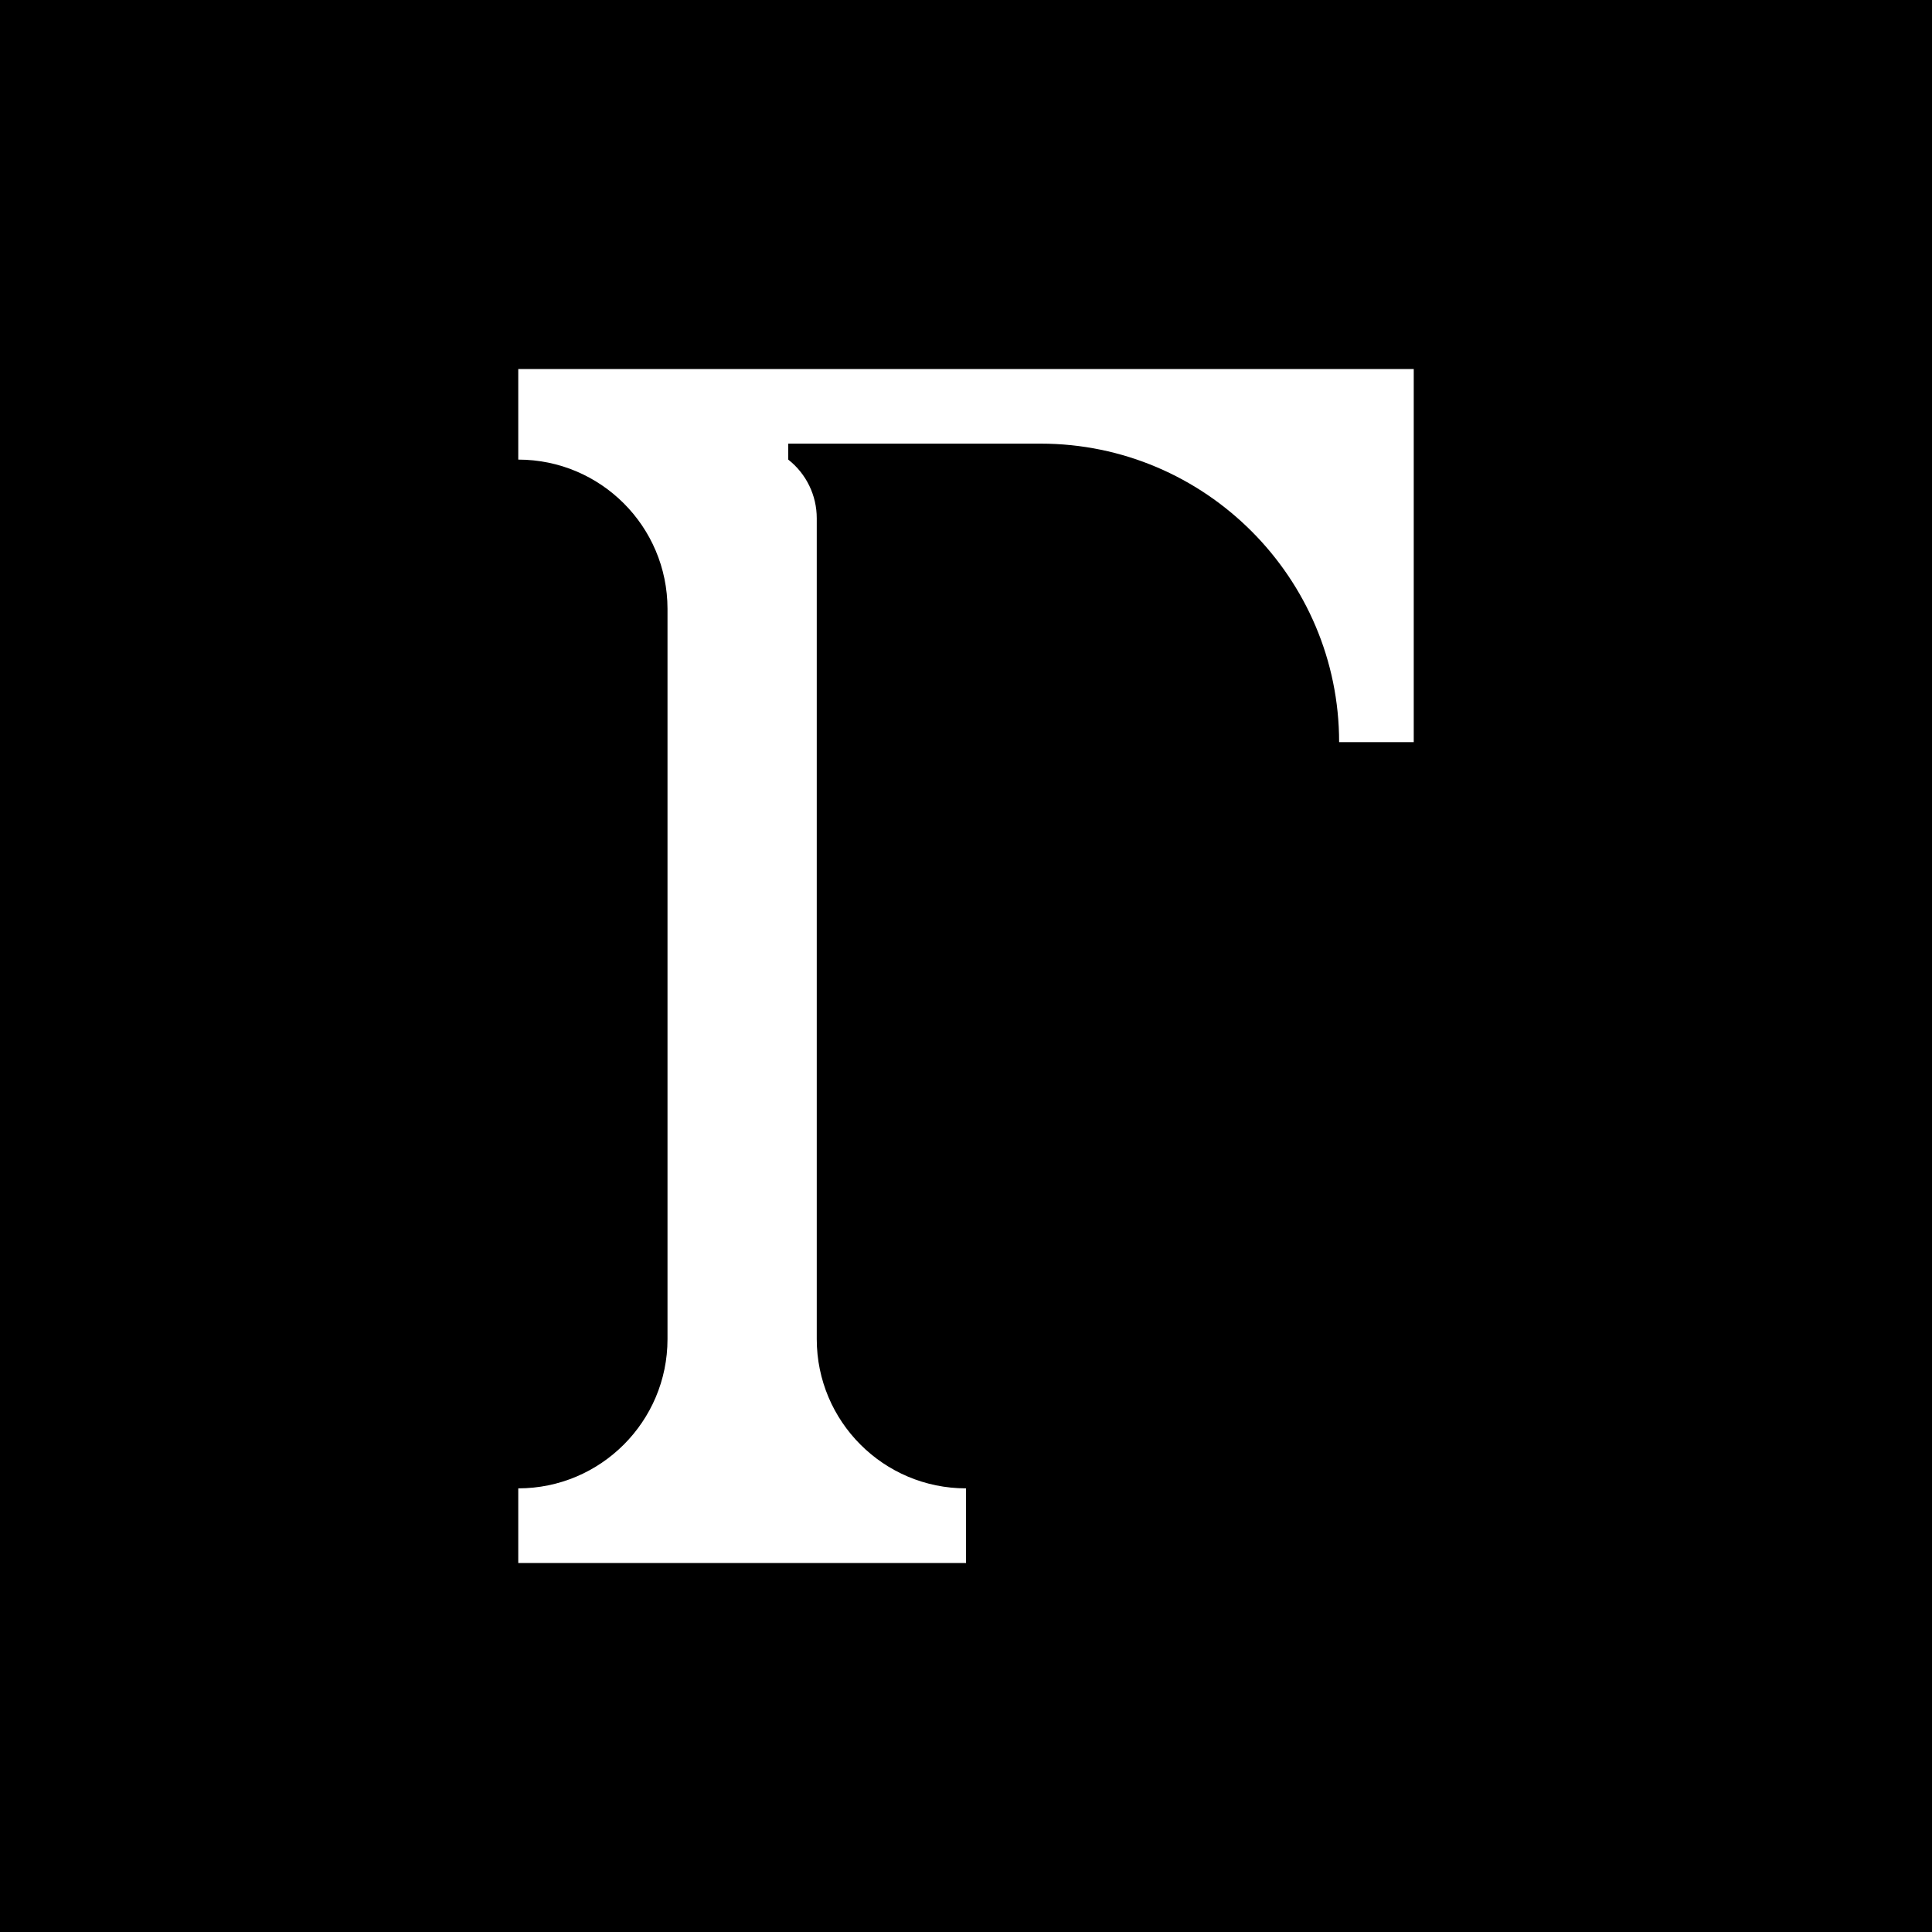
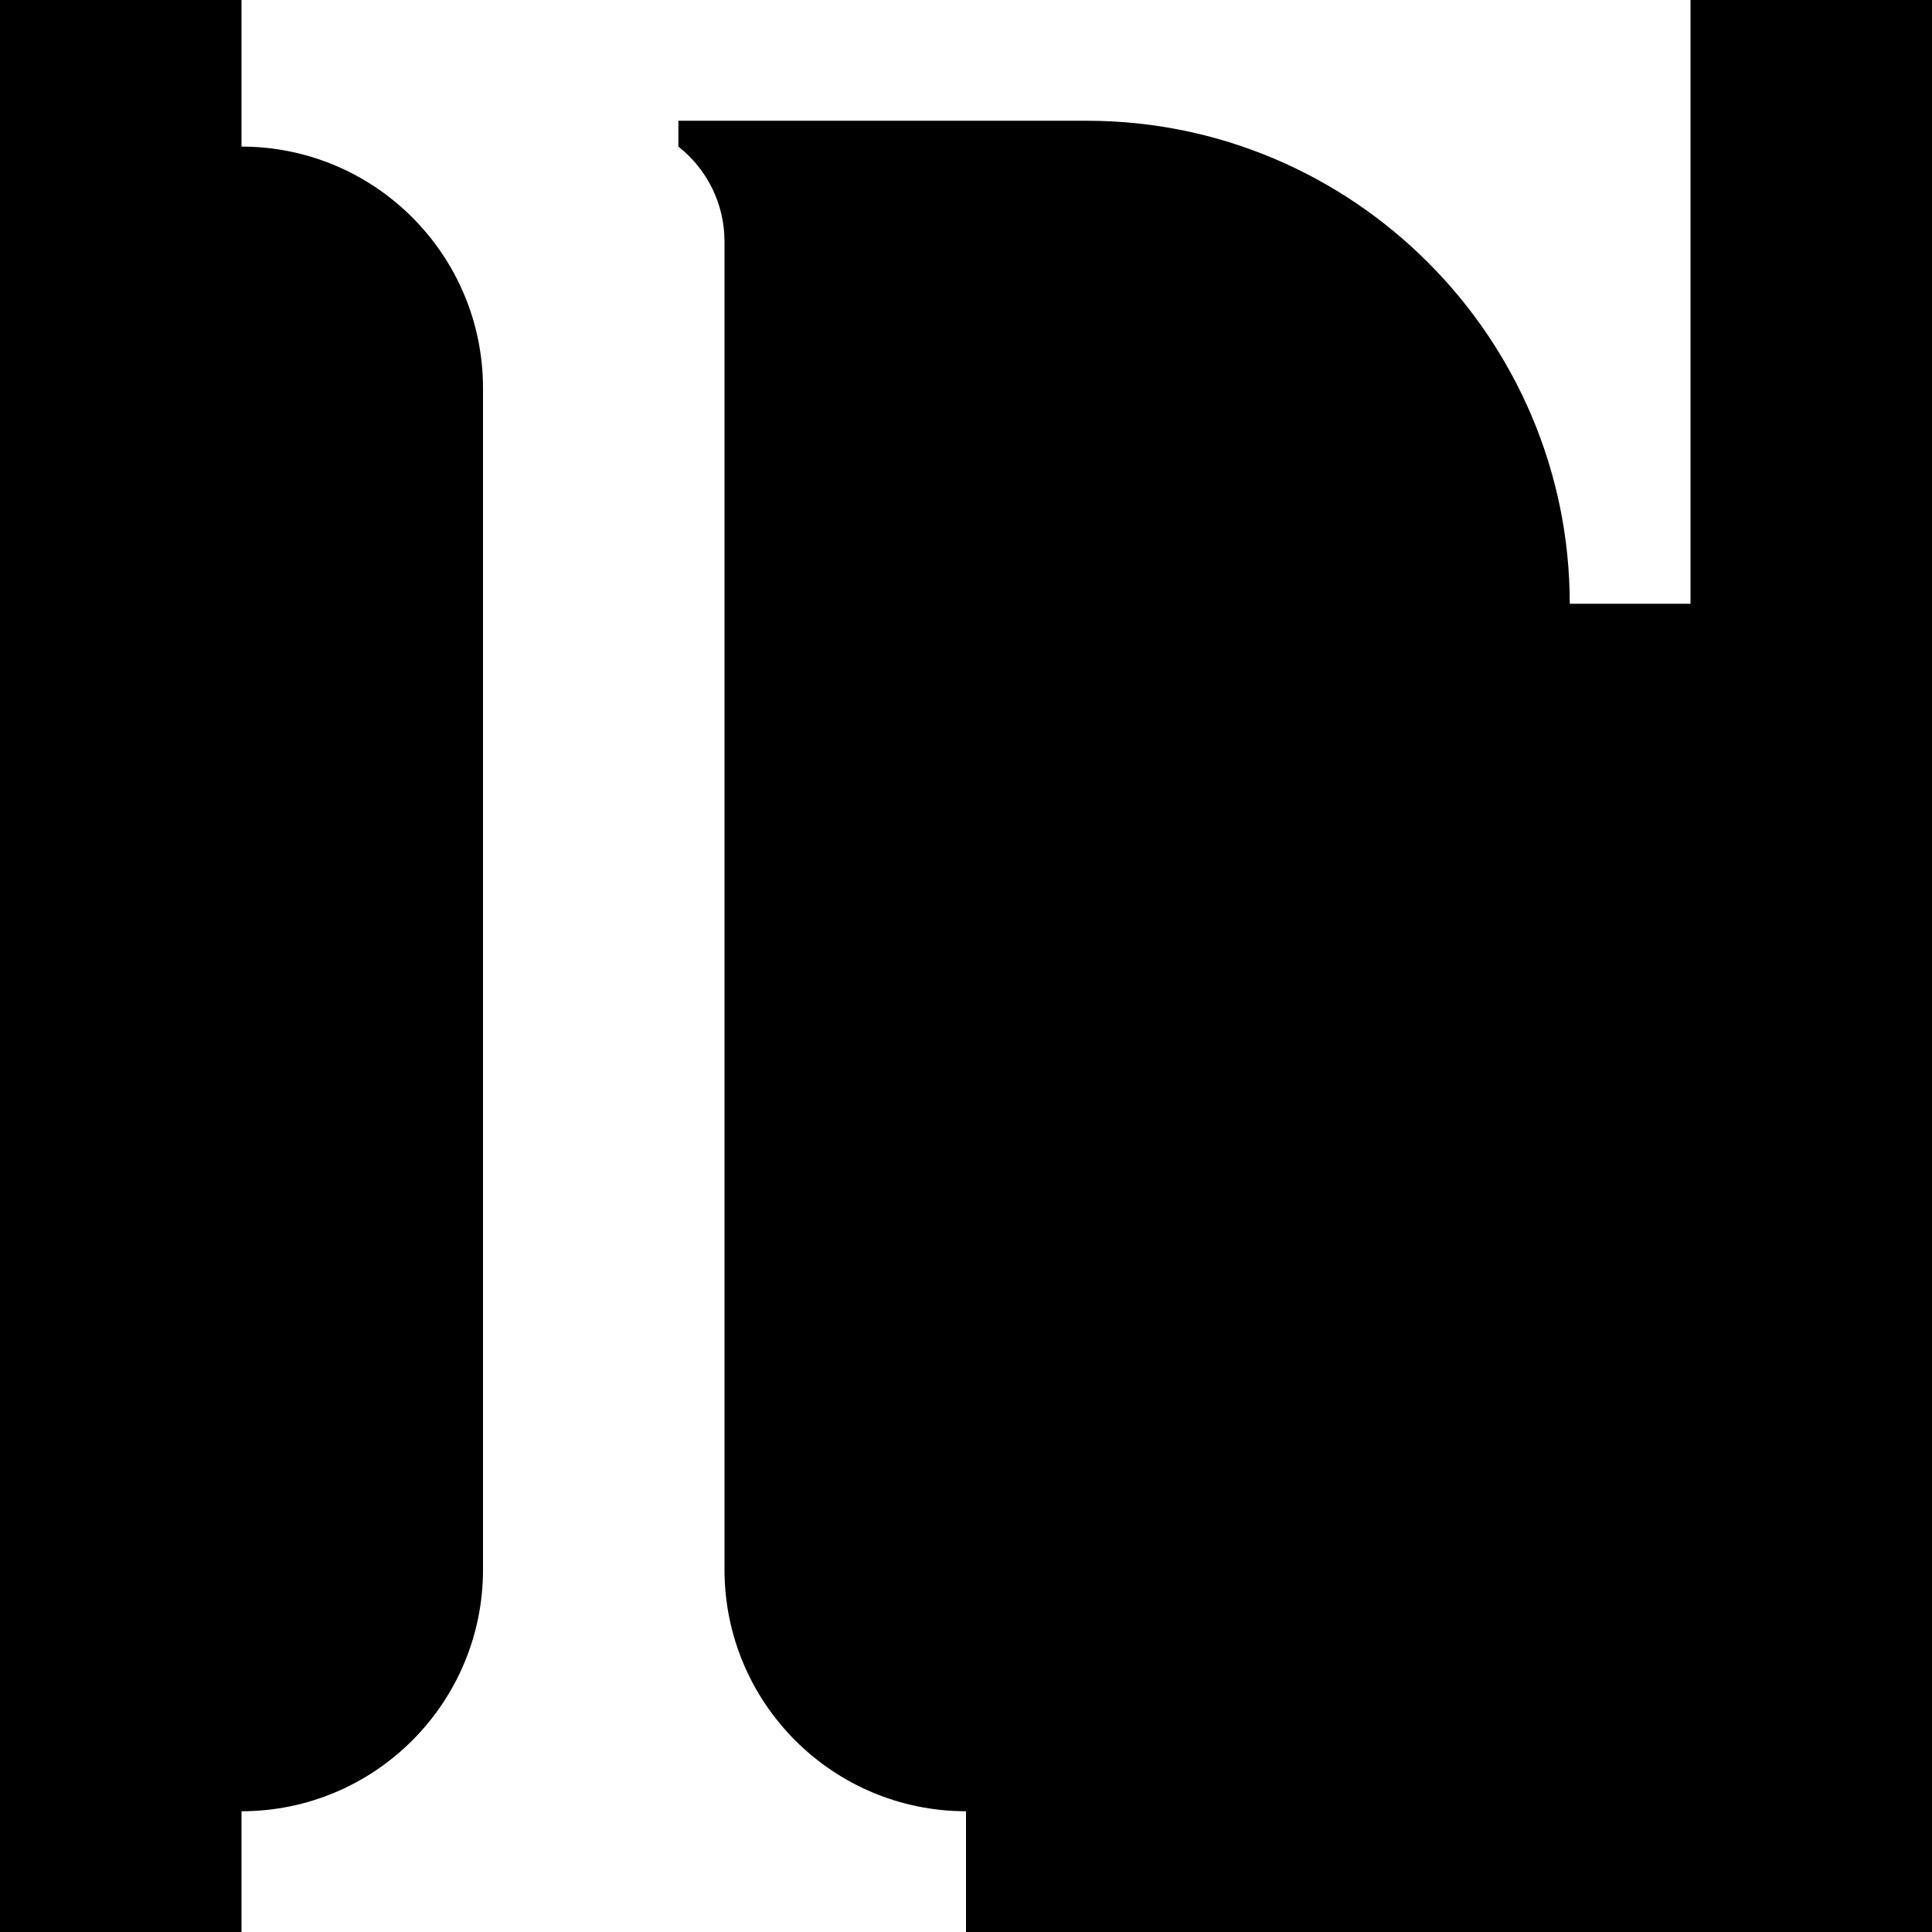
<svg xmlns="http://www.w3.org/2000/svg" viewBox="0 0 100 100">
  <rect width="100" height="100" fill="#000" />
-   <path fill="#fff" transform="translate(26.825 19.1) scale(.0309)" d="M250.002 401.751a250.12 250.12 0 0 0-250-250V.001h1500v625h-125c0-274.88-224.035-500-500-500h-422.75v26.75a124.8 124.8 0 0 1 47.75 98.25v1375a250.13 250.13 0 0 0 250 250v125h-750v-125c137.99 0 250-112.055 250-250Z" />
+   <path fill="#fff" transform="translate(12.5 0) scale(.05)" d="M250.002 401.751a250.12 250.12 0 0 0-250-250V.001h1500v625h-125c0-274.88-224.035-500-500-500h-422.75v26.75a124.8 124.8 0 0 1 47.75 98.25v1375a250.13 250.13 0 0 0 250 250v125h-750v-125c137.99 0 250-112.055 250-250Z" />
</svg>
